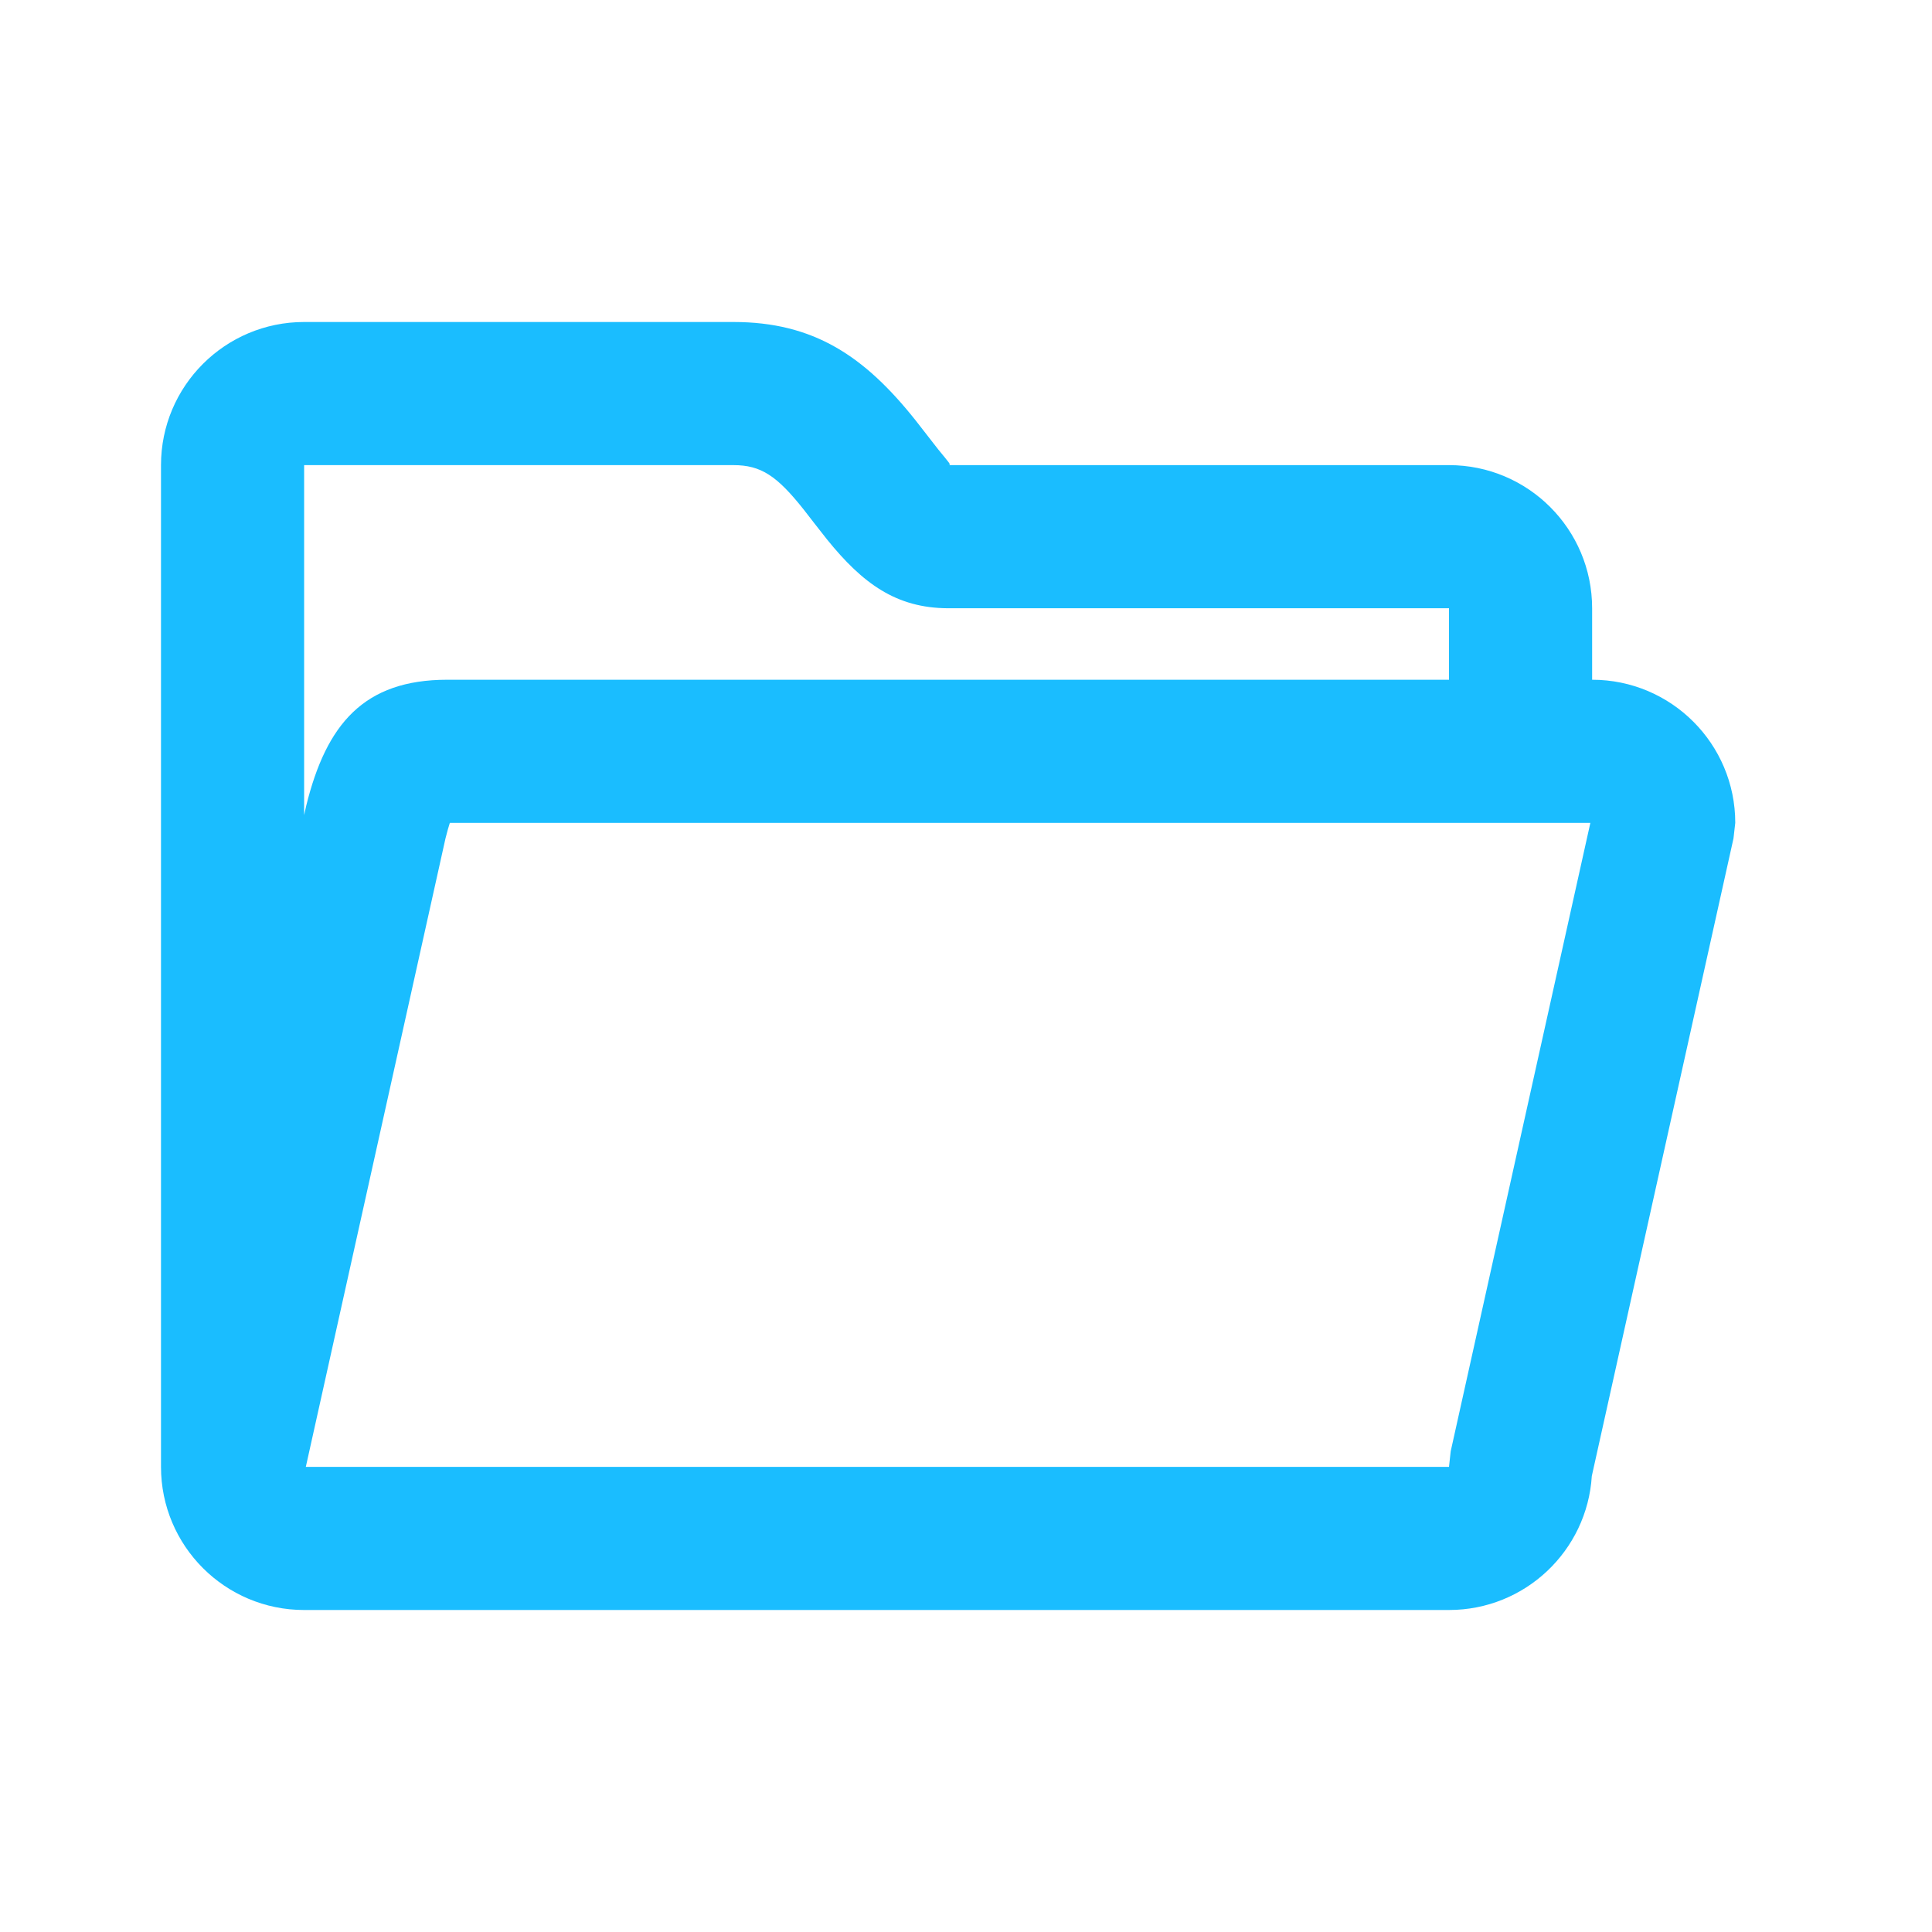
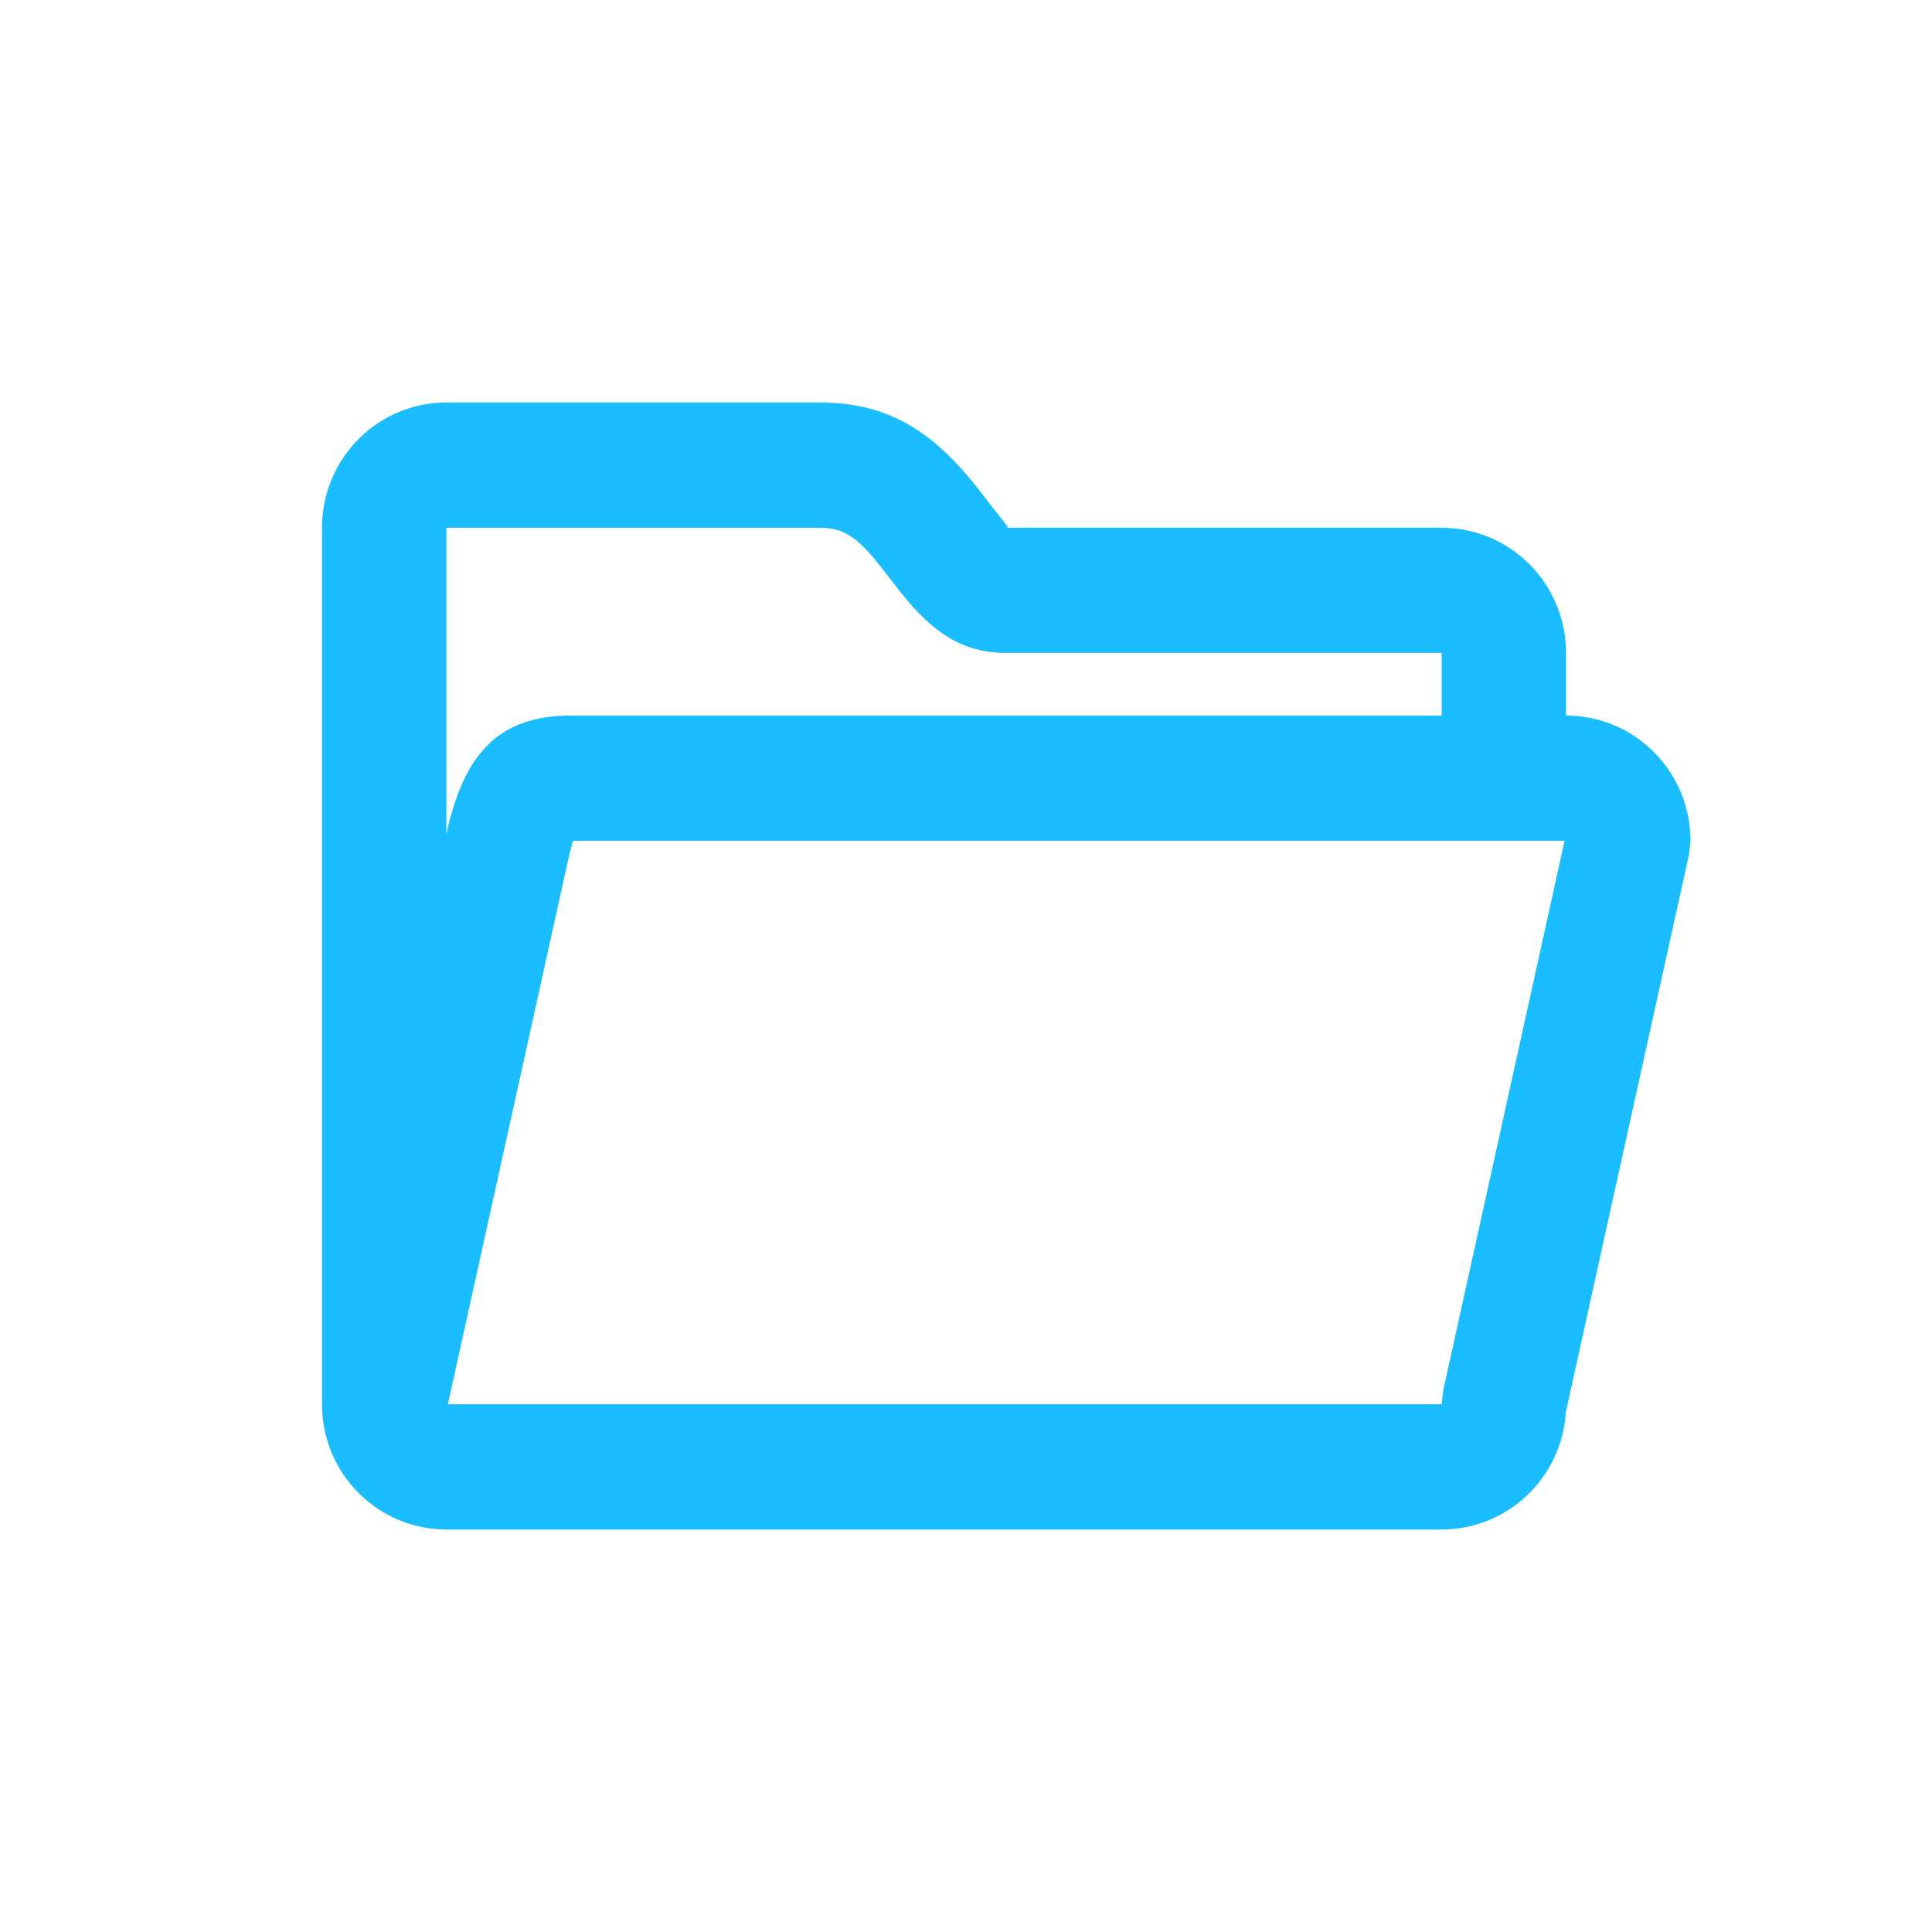
<svg xmlns="http://www.w3.org/2000/svg" width="24" height="24" viewBox="0 0 24 24" fill="none">
-   <path fill-rule="evenodd" clip-rule="evenodd" d="M19.778 8.444C20.76 8.444 21.556 9.24 21.556 10.222L21.534 10.415L19.774 18.336C19.716 19.265 18.944 20 18 20H3.778C2.796 20 2 19.204 2 18.222V5.778C2 4.796 2.796 4 3.778 4H9.111C10.107 4 10.74 4.423 11.377 5.226C11.419 5.279 11.609 5.525 11.655 5.583C11.795 5.756 11.824 5.778 11.779 5.778H18C18.982 5.778 19.778 6.574 19.778 7.556V8.444ZM18 8.444V7.556L11.773 7.556C11.135 7.552 10.719 7.253 10.272 6.699C10.21 6.623 10.014 6.368 9.984 6.33C9.651 5.91 9.453 5.778 9.111 5.778H3.778V10.126L3.804 10.009C4.054 8.997 4.519 8.444 5.556 8.444H18ZM3.799 18.222H18L18.021 18.029L19.756 10.222H5.588C5.574 10.266 5.555 10.33 5.534 10.415L3.799 18.222Z" fill="#1ABDFF" />
+   <path fill-rule="evenodd" clip-rule="evenodd" d="M19.454 8.889C20.308 8.889 21 9.585 21 10.444L20.982 10.613L19.451 17.544C19.401 18.357 18.729 19 17.909 19H5.545C4.692 19 4 18.304 4 17.444V6.556C4 5.696 4.692 5 5.545 5H10.182C11.047 5 11.598 5.37 12.152 6.072C12.188 6.119 12.353 6.335 12.394 6.385C12.515 6.537 12.54 6.555 12.501 6.556H17.909C18.763 6.556 19.454 7.252 19.454 8.111V8.889ZM17.909 8.889V8.111L12.496 8.111C11.941 8.108 11.579 7.847 11.191 7.362C11.137 7.295 10.967 7.072 10.94 7.039C10.651 6.671 10.479 6.556 10.182 6.556H5.545V10.36L5.568 10.258C5.785 9.372 6.189 8.889 7.091 8.889H17.909ZM5.564 17.444H17.909L17.927 17.276L19.436 10.444H7.119C7.107 10.483 7.091 10.539 7.073 10.613L5.564 17.444Z" fill="#1ABDFF" />
</svg>
